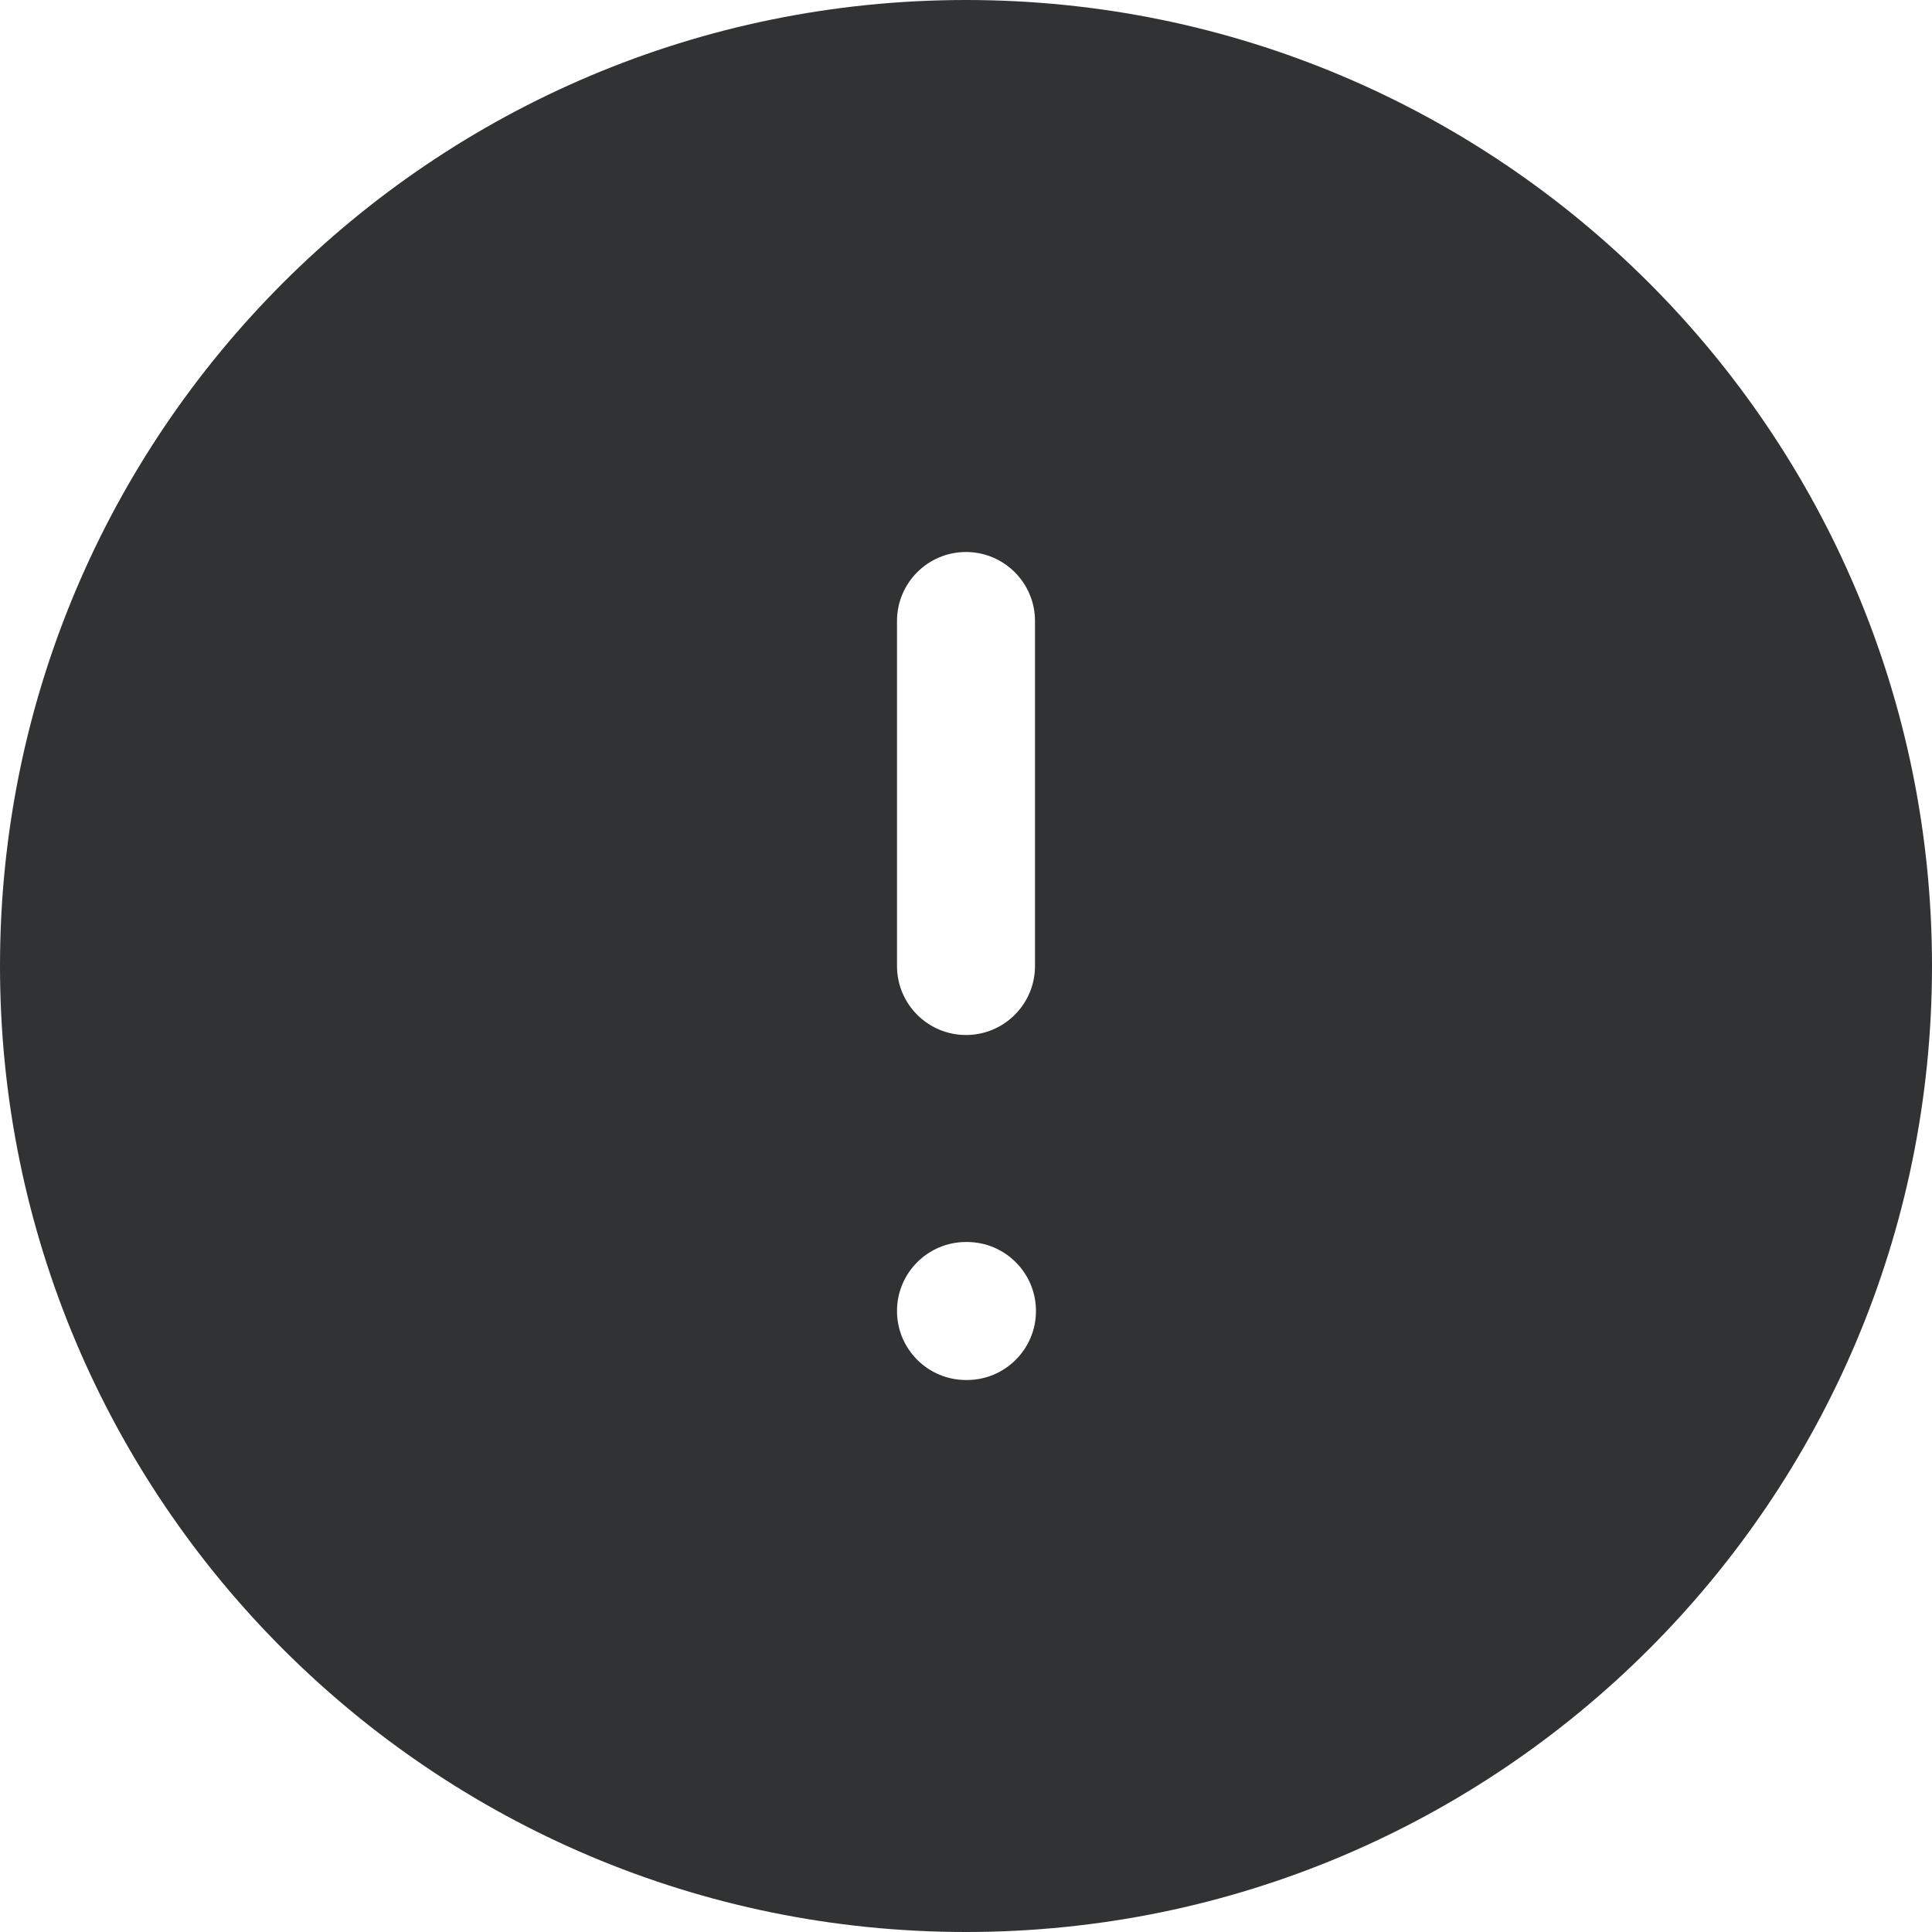
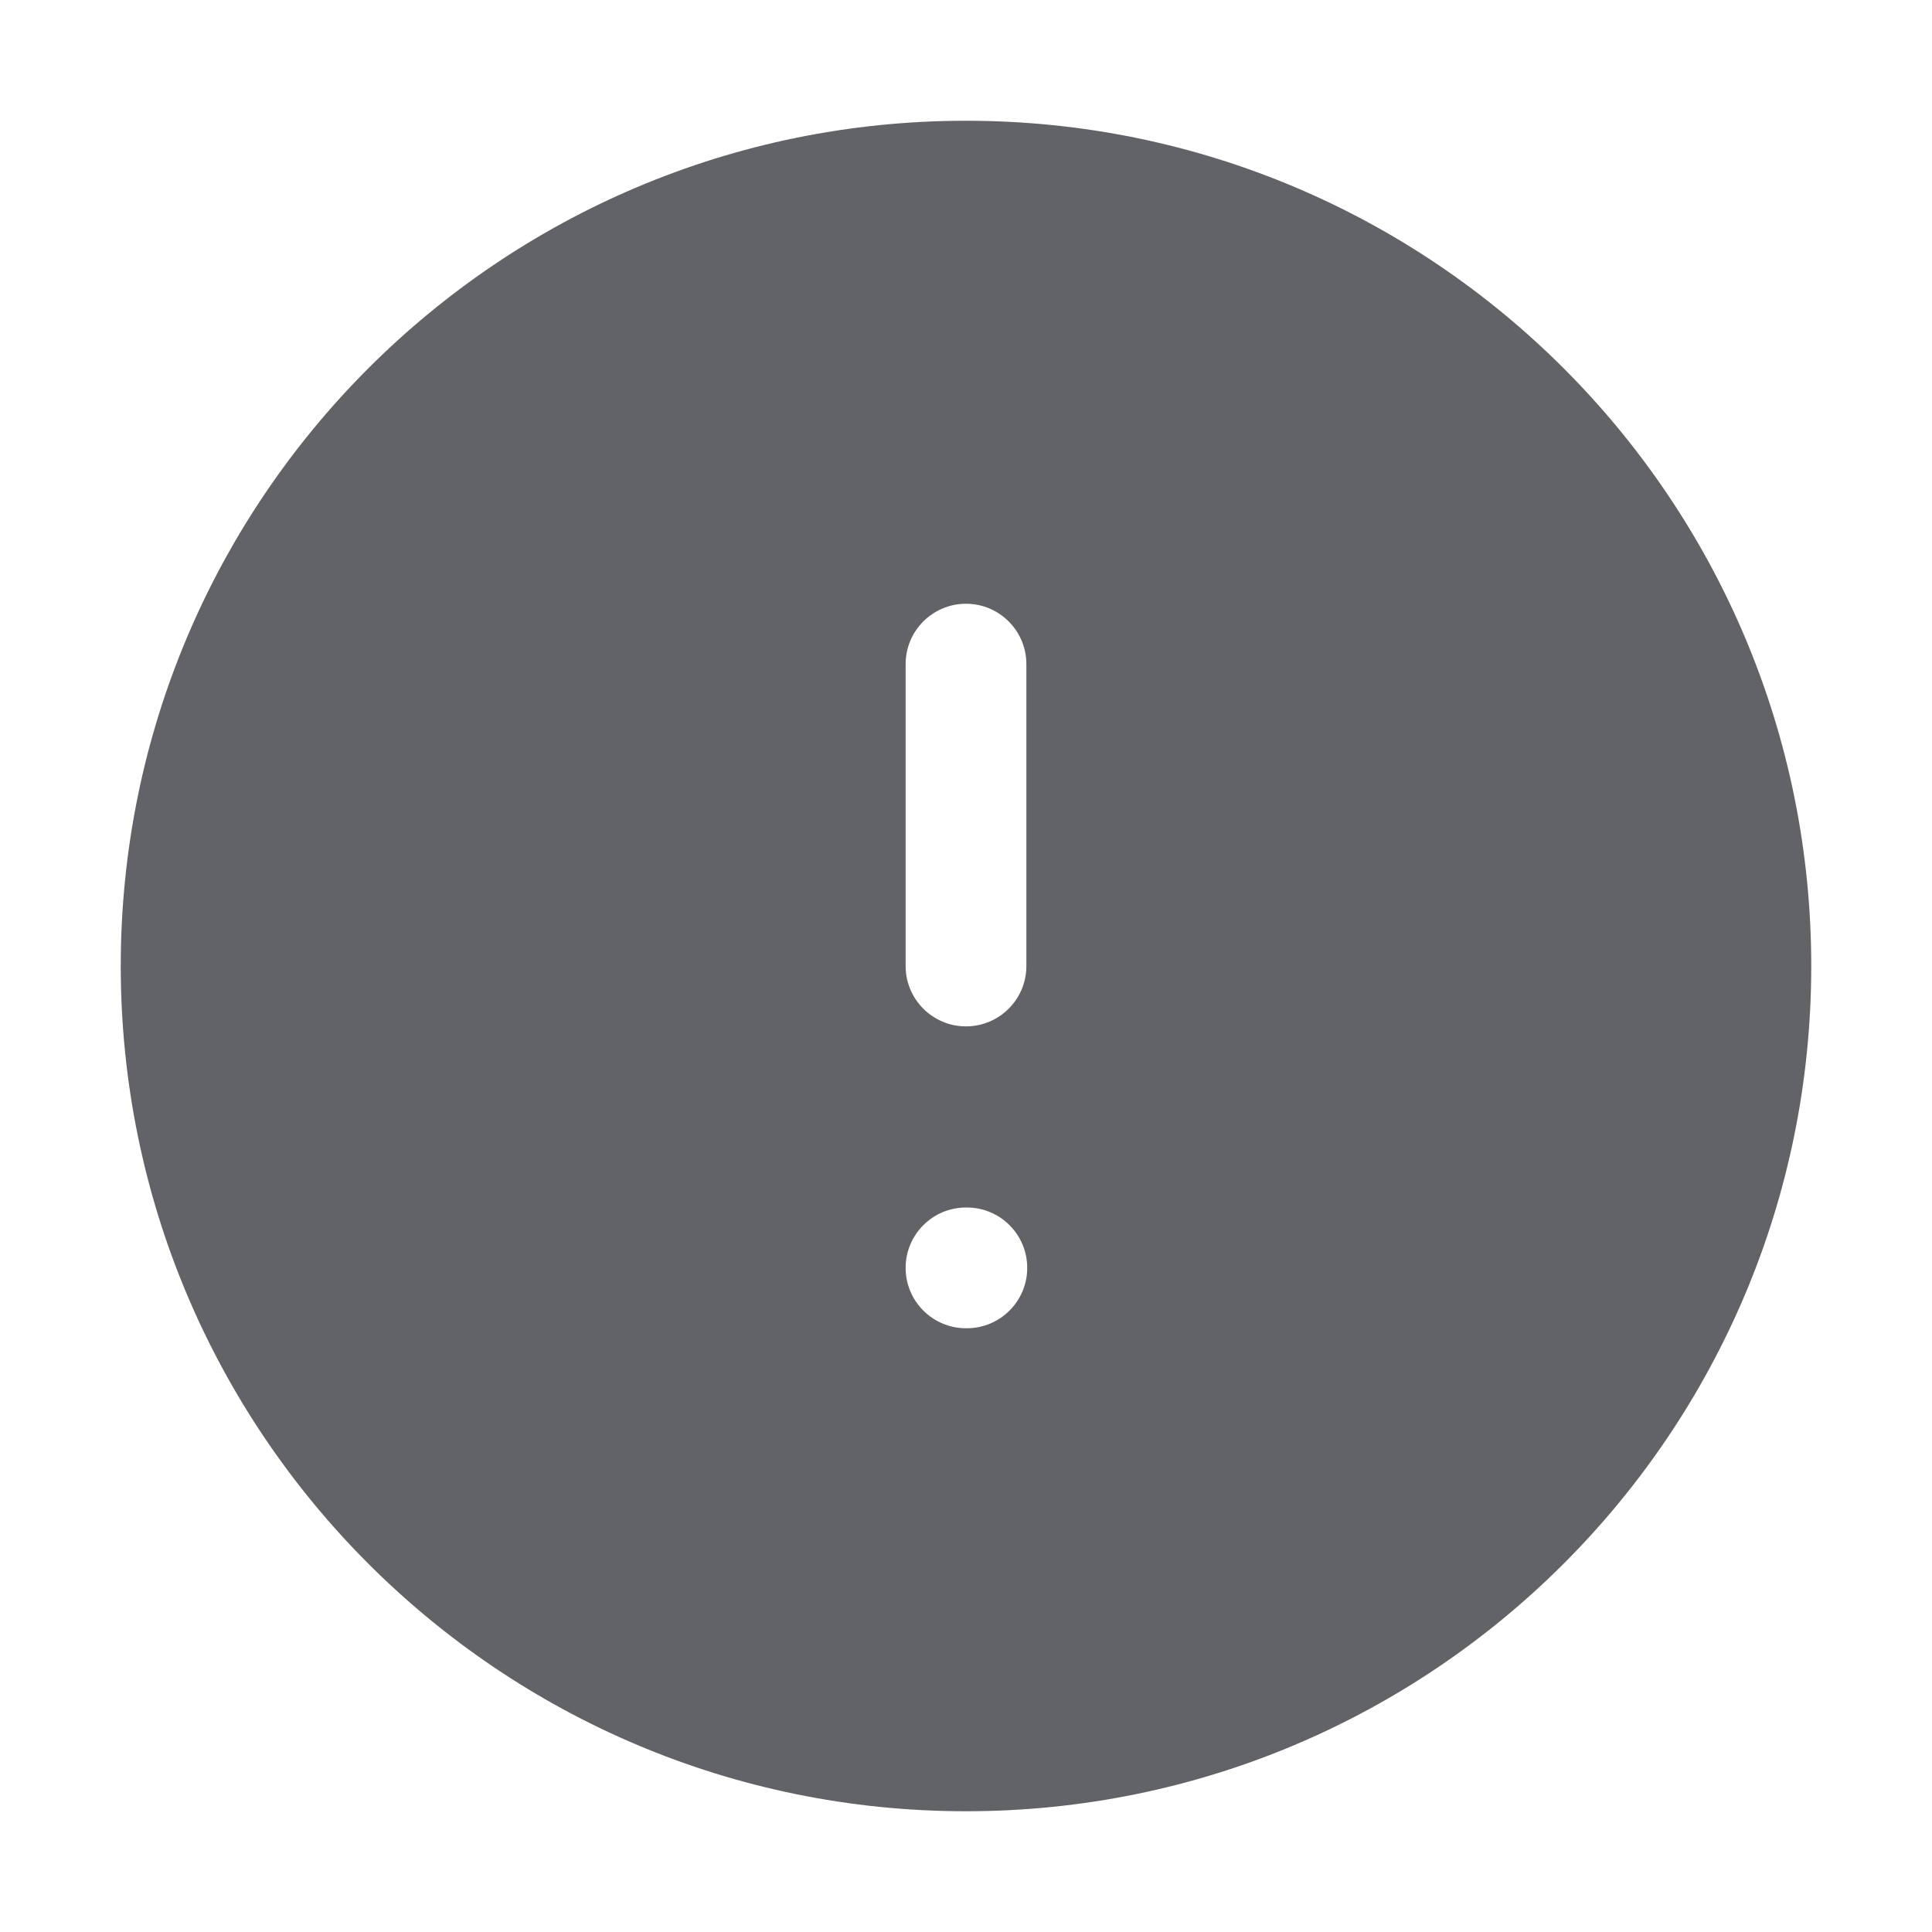
- <svg xmlns="http://www.w3.org/2000/svg" width="14" height="14" viewBox="0 0 14 14" fill="none">
-   <path fill-rule="evenodd" clip-rule="evenodd" d="M14 7C14 10.866 10.866 14 7 14C3.134 14 0 10.866 0 7C0 3.134 3.134 0 7 0C10.866 0 14 3.134 14 7ZM7 4C7.276 4 7.5 4.224 7.5 4.5V7C7.5 7.276 7.276 7.5 7 7.5C6.724 7.5 6.5 7.276 6.5 7V4.5C6.5 4.224 6.724 4 7 4ZM6.5 9.5C6.5 9.224 6.724 9 7 9H7.007C7.283 9 7.507 9.224 7.507 9.5C7.507 9.776 7.283 10 7.007 10H7C6.724 10 6.5 9.776 6.5 9.5Z" fill="#303233" />
+ <svg xmlns="http://www.w3.org/2000/svg" width="16" height="16" viewBox="0 0 16 16" fill="none">
+   <path fill-rule="evenodd" clip-rule="evenodd" d="M15 8C15 11.866 11.866 15 8 15C4.134 15 1 11.866 1 8C1 4.134 4.134 1 8 1C11.866 1 15 4.134 15 8ZM8 5C8.276 5 8.5 5.224 8.5 5.5V8C8.5 8.276 8.276 8.5 8 8.5C7.724 8.5 7.5 8.276 7.5 8V5.5C7.5 5.224 7.724 5 8 5ZM7.5 10.5C7.5 10.224 7.724 10 8 10H8.007C8.283 10 8.507 10.224 8.507 10.5C8.507 10.776 8.283 11 8.007 11H8C7.724 11 7.5 10.776 7.5 10.5Z" fill="#616366" />
</svg>
